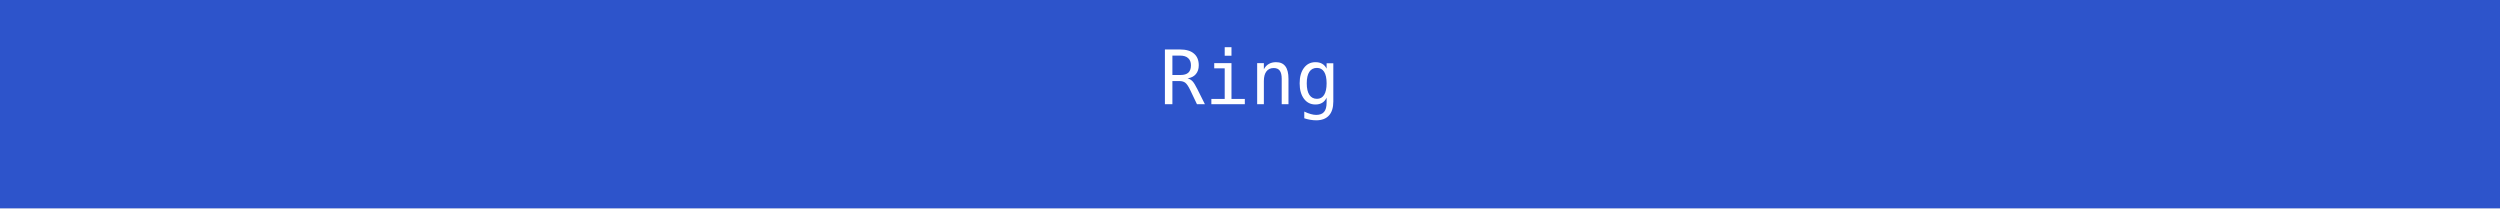
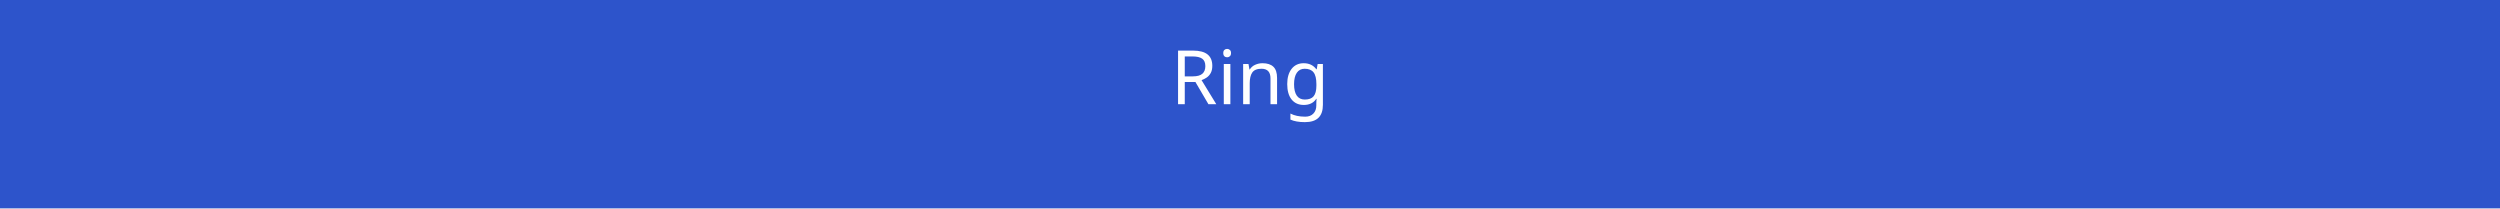
<svg xmlns="http://www.w3.org/2000/svg" width="600" height="50">
-   <rect width="600" height="50" style="fill: #2D54CB" />
-   <text x="50%" y="50%" font-size="18" text-anchor="middle" alignment-baseline="middle" font-family="monospace, sans-serif" fill="#FFF">
+   <rect width="100%" height="100%" style="fill: #2D54CB" />
+   <text x="50%" y="50%" font-size="18" text-anchor="middle" alignment-baseline="middle" font-family="sans-serif" fill="#FFF">
    Ring
  </text>
</svg>
